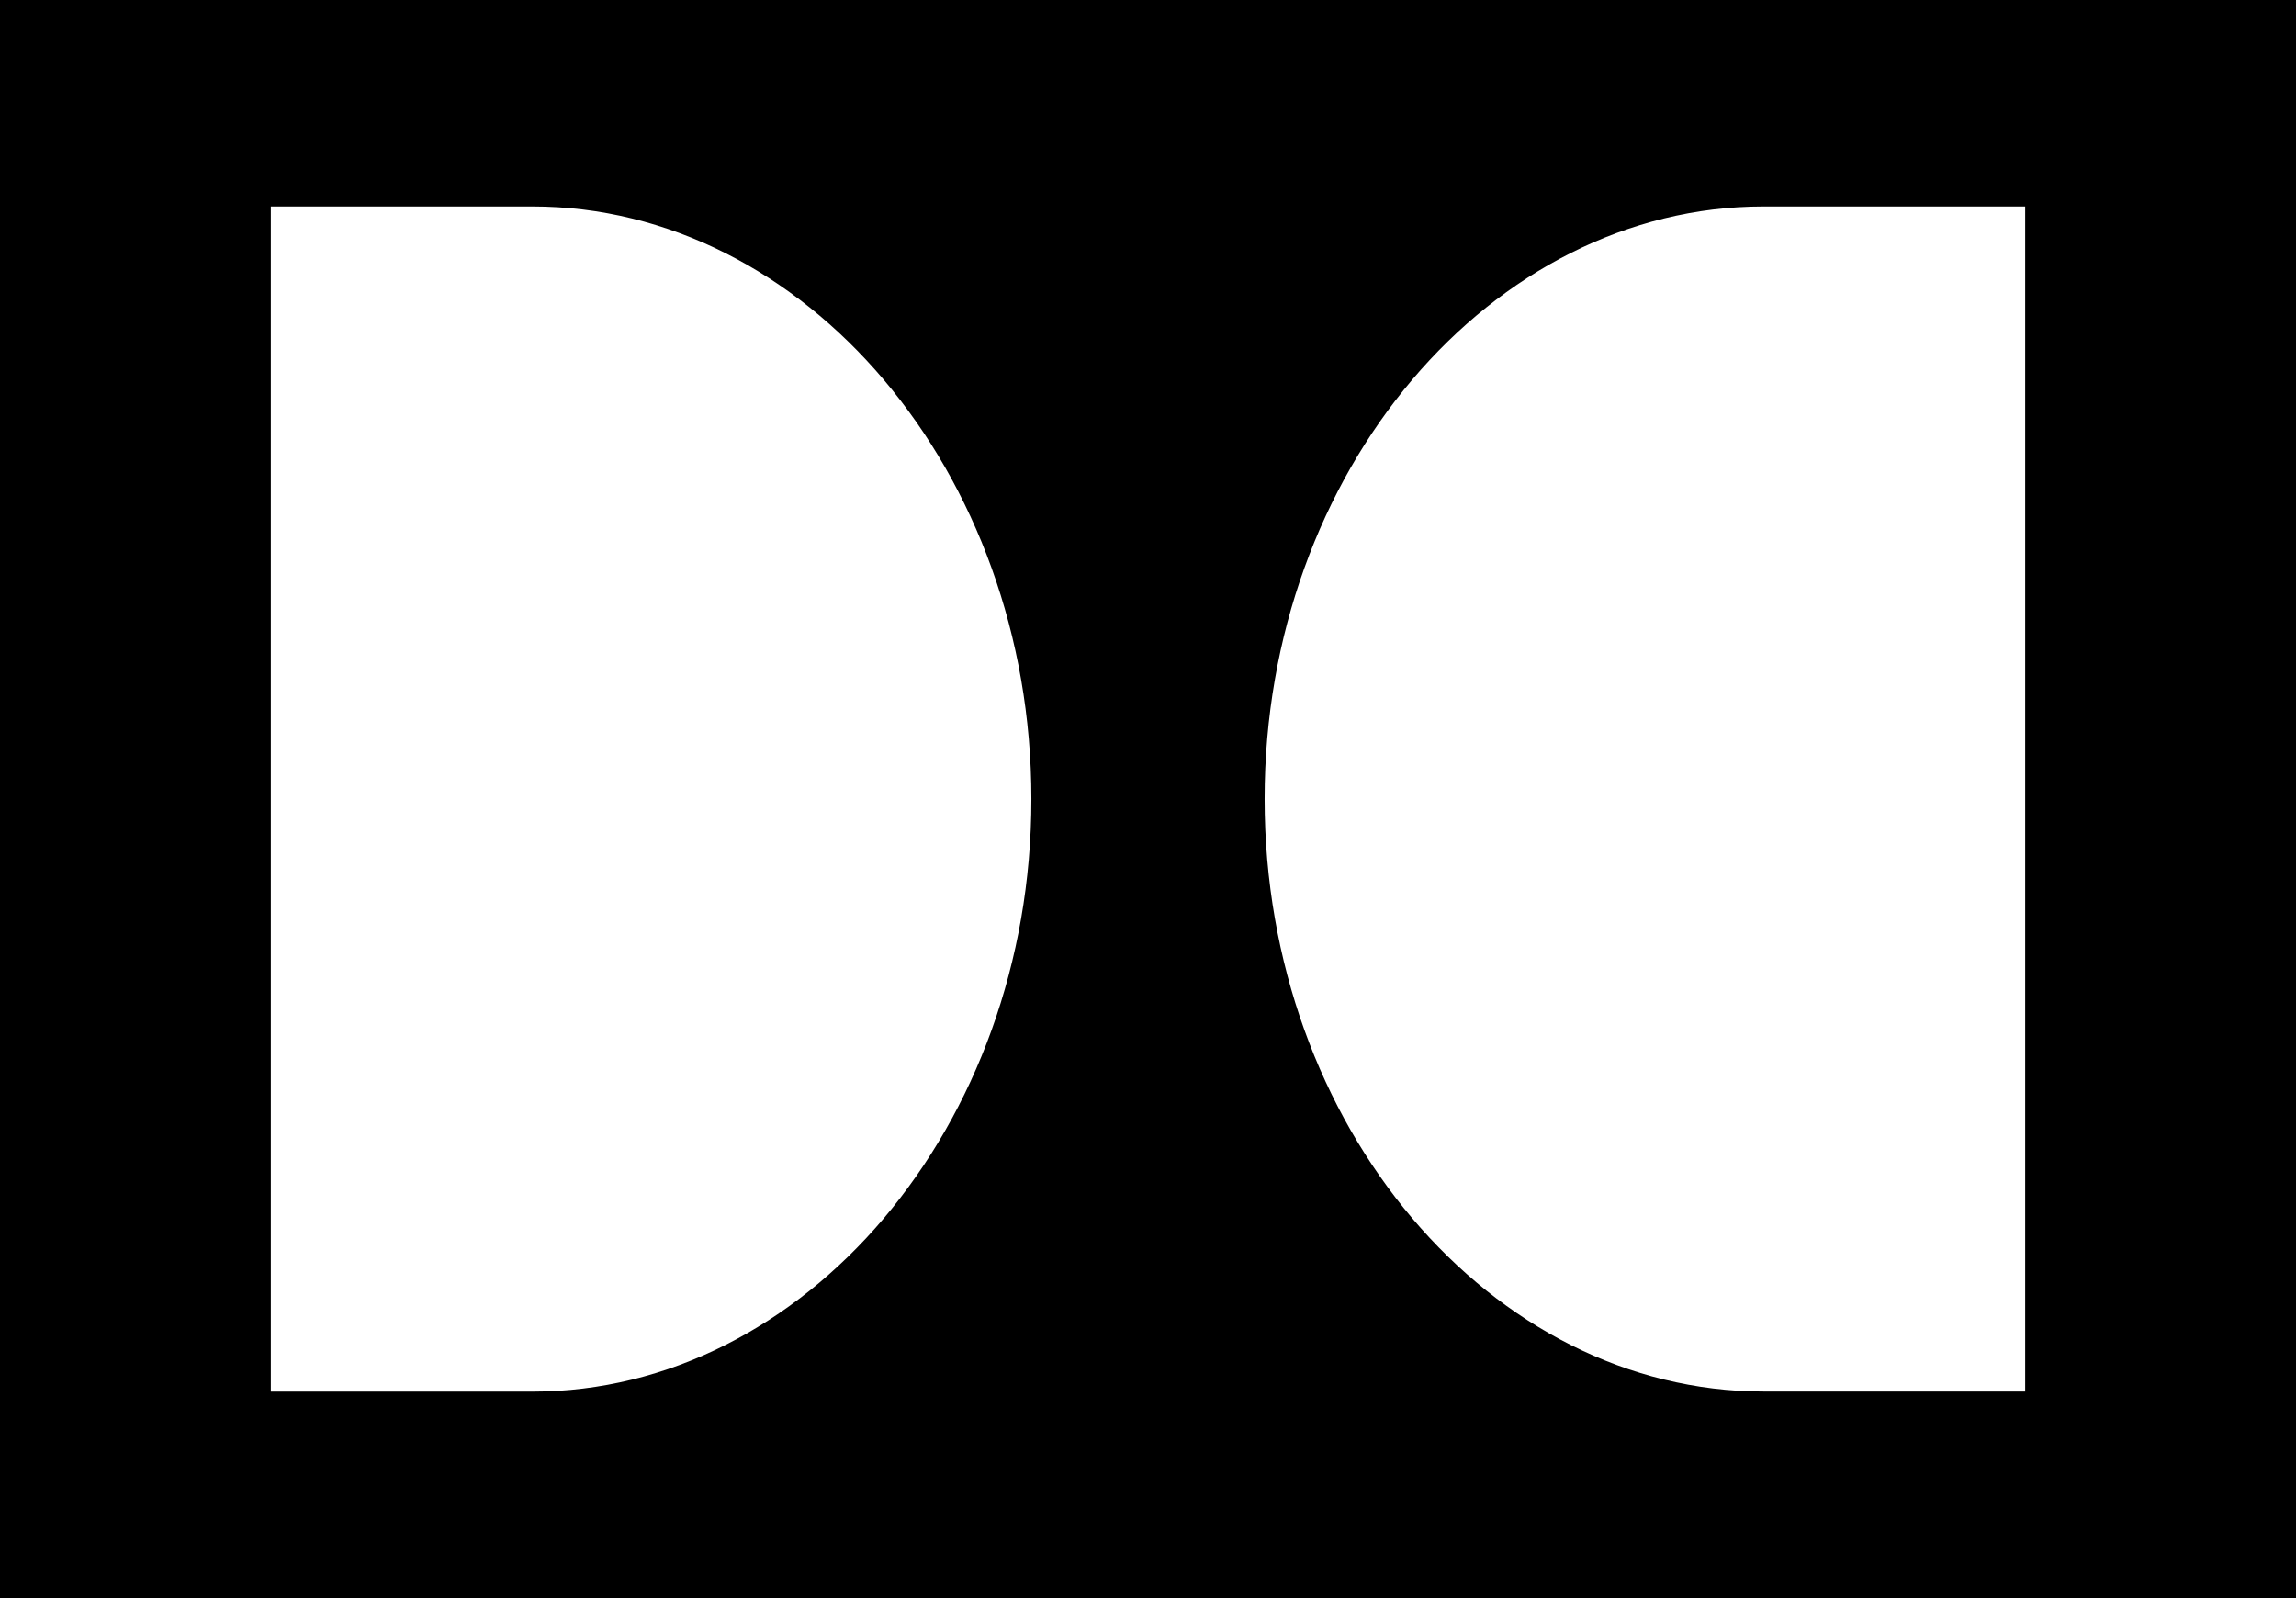
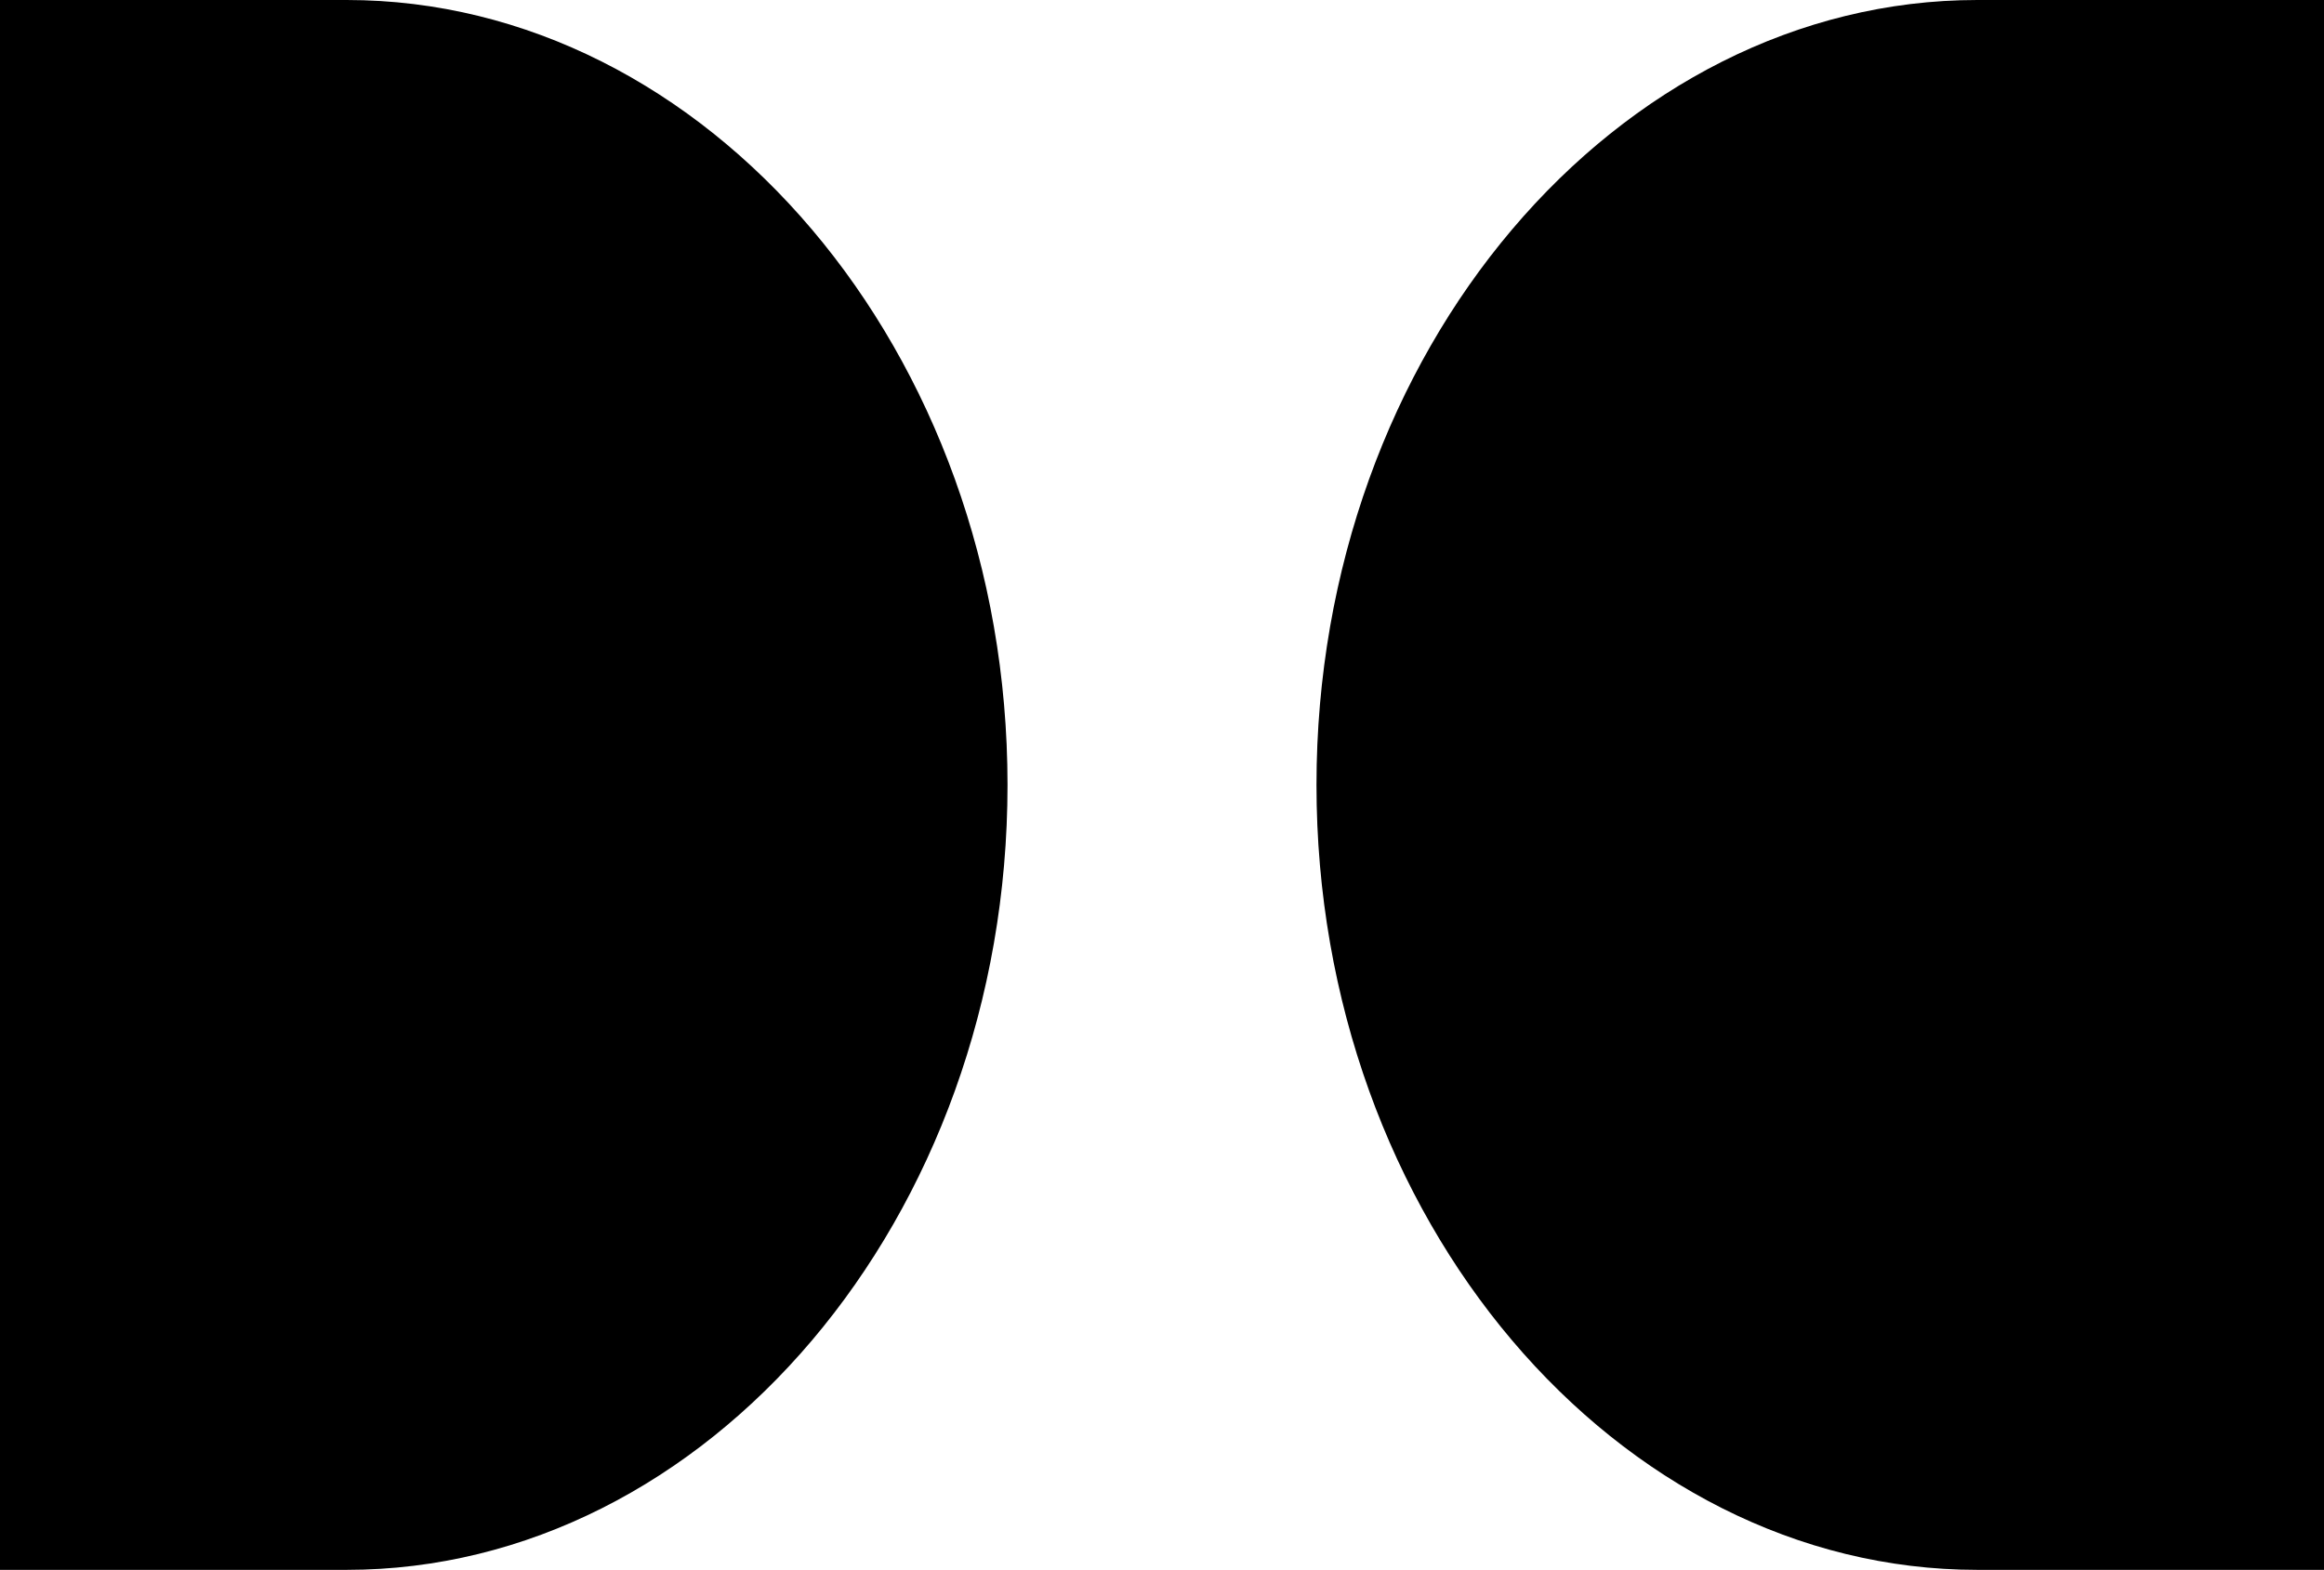
- <svg xmlns="http://www.w3.org/2000/svg" viewBox="0 0 24 16.704" fill="currentColor">
-   <path fill-rule="evenodd" clip-rule="evenodd" d="M24 16.704V0H0v16.704h24zM18.433 2.158h2.736v12.387h-2.736c-2.839 0-5.214-2.767-5.214-6.194s2.375-6.193 5.214-6.193zm-15.602 0h2.736c2.839 0 5.214 2.767 5.214 6.194s-2.375 6.194-5.214 6.194H2.831V2.158z" />
+ <svg xmlns="http://www.w3.org/2000/svg" viewBox="0 0 18.338 12.388" fill="currentColor">
+   <path d="M0,0 H2.736 C5.575,0 7.95,2.767 7.95,6.194 C7.95,9.621 5.576,12.388 2.736,12.388 H0 Z M15.602,0 H18.338 V12.388 H15.602 C12.763,12.388 10.388,9.621 10.388,6.194 C10.388,2.767 12.763,0 15.602,0 Z" />
</svg>
